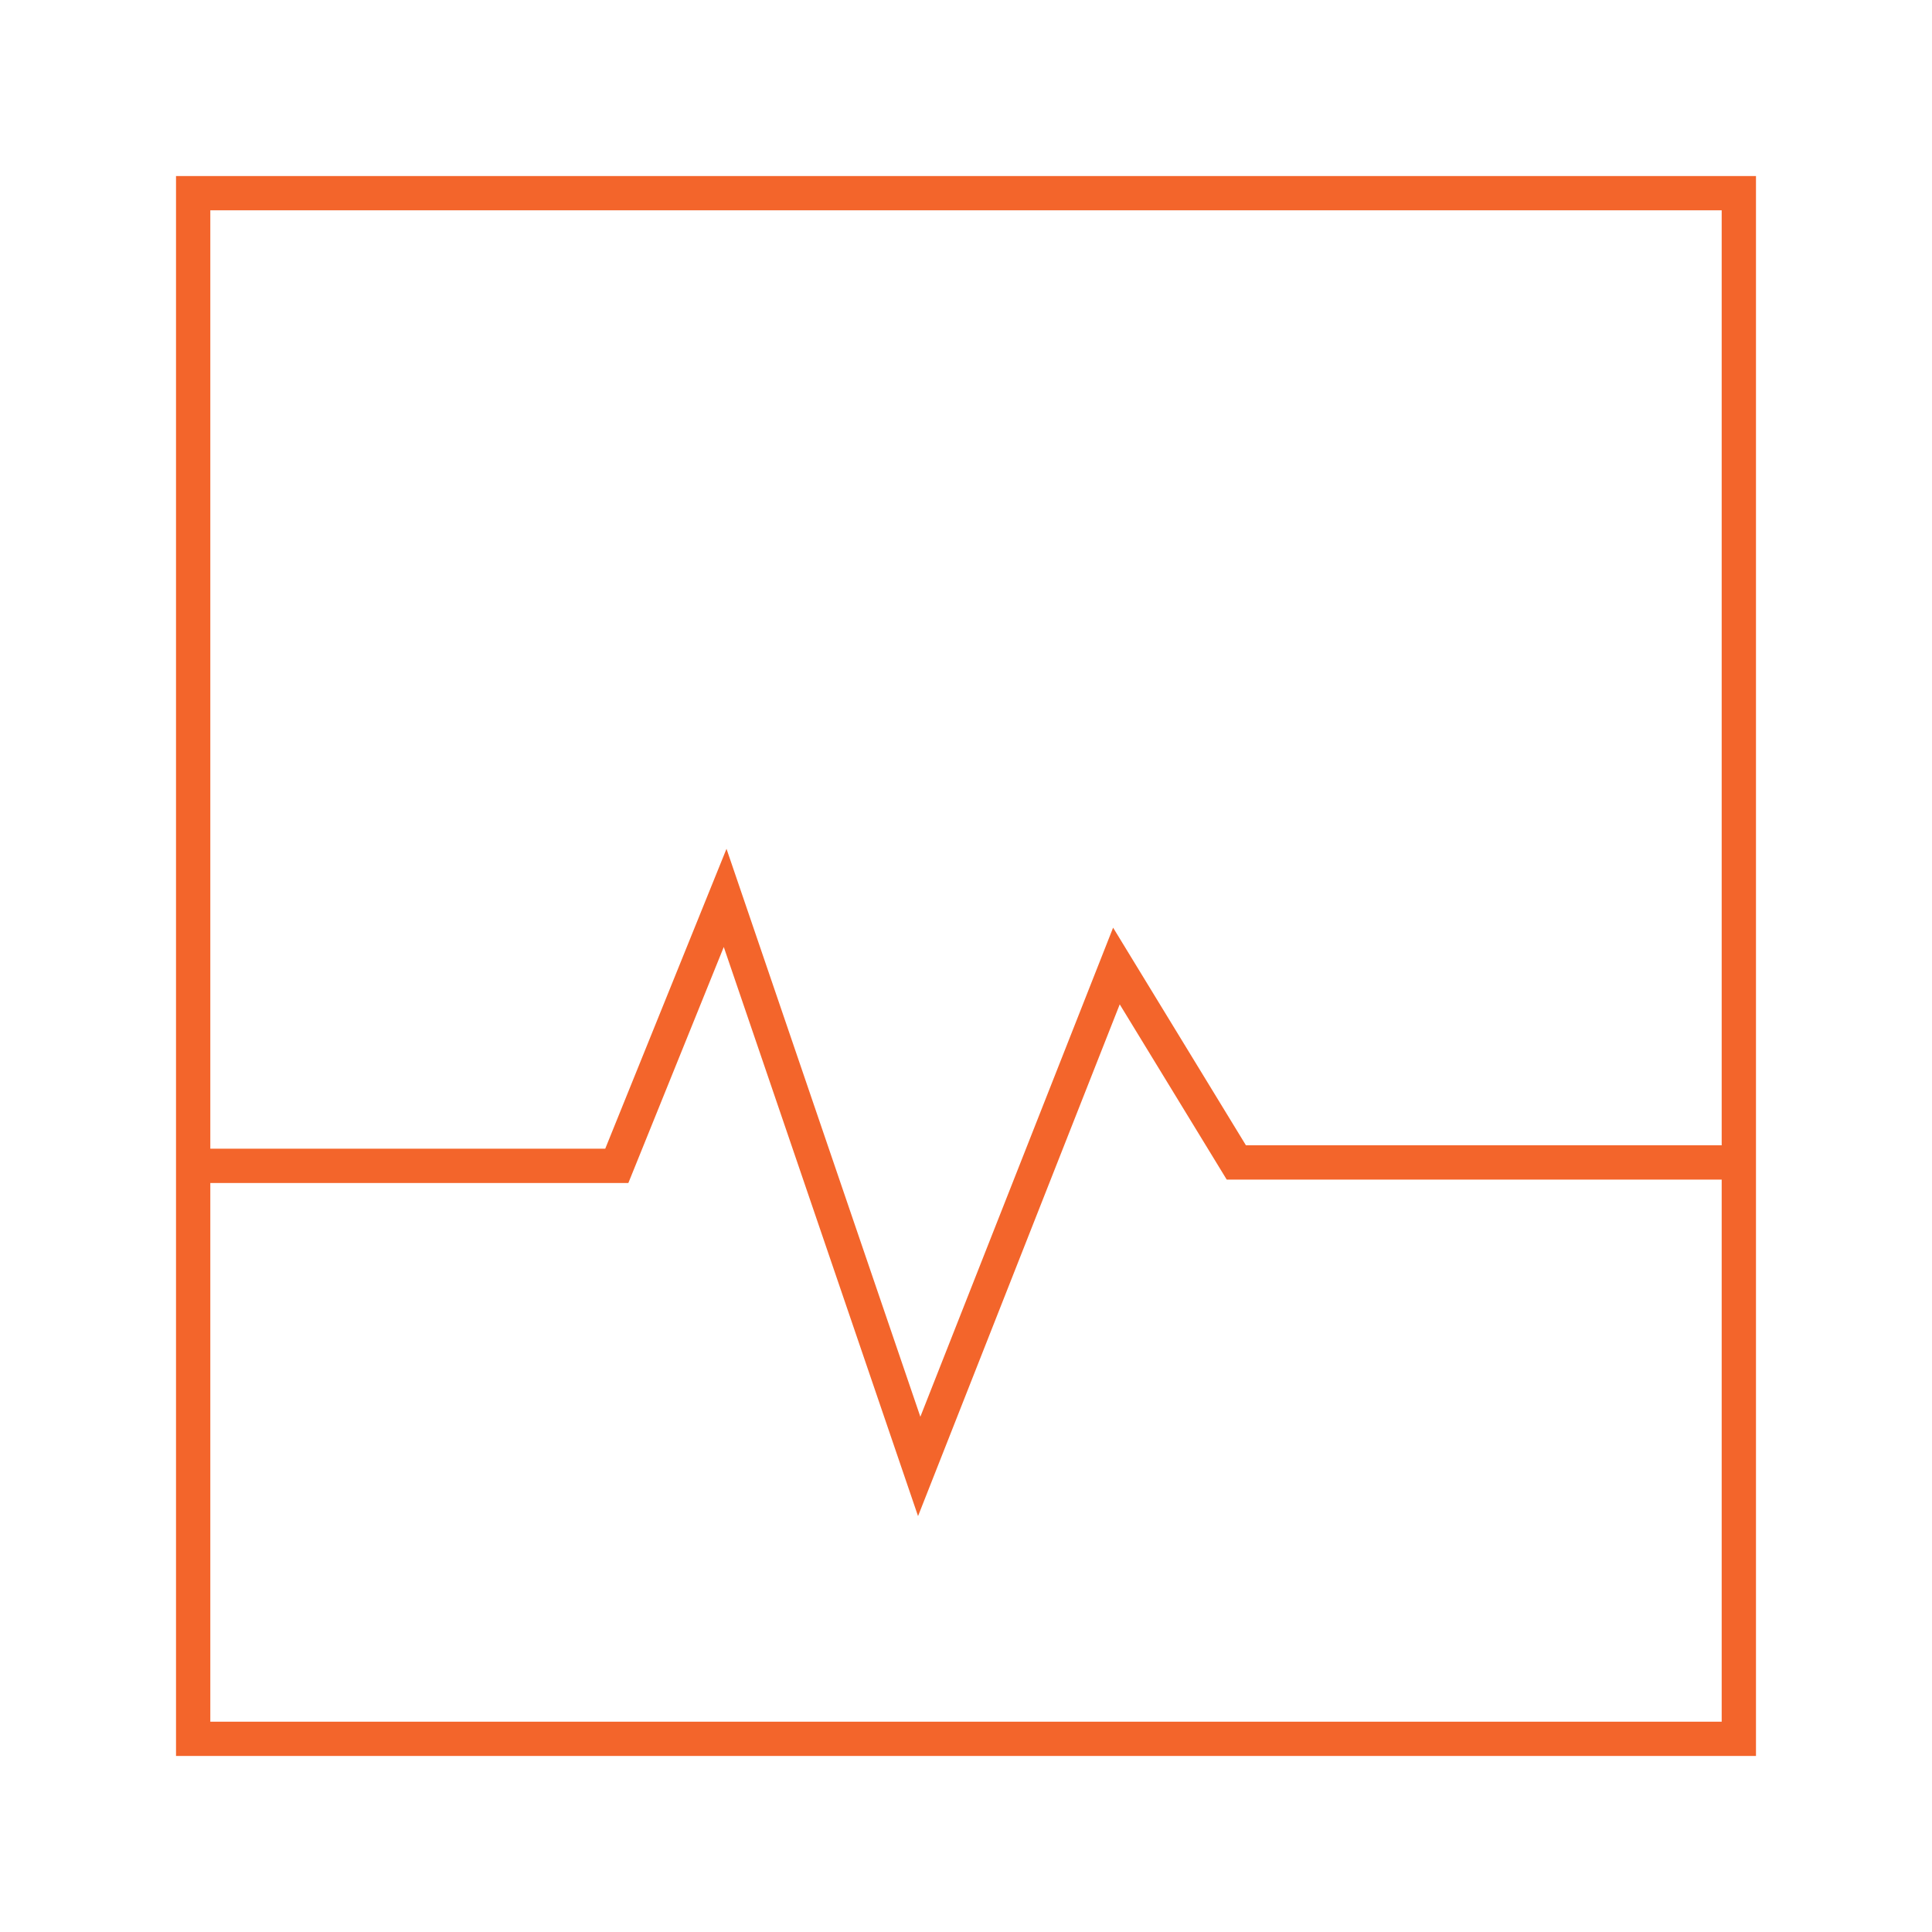
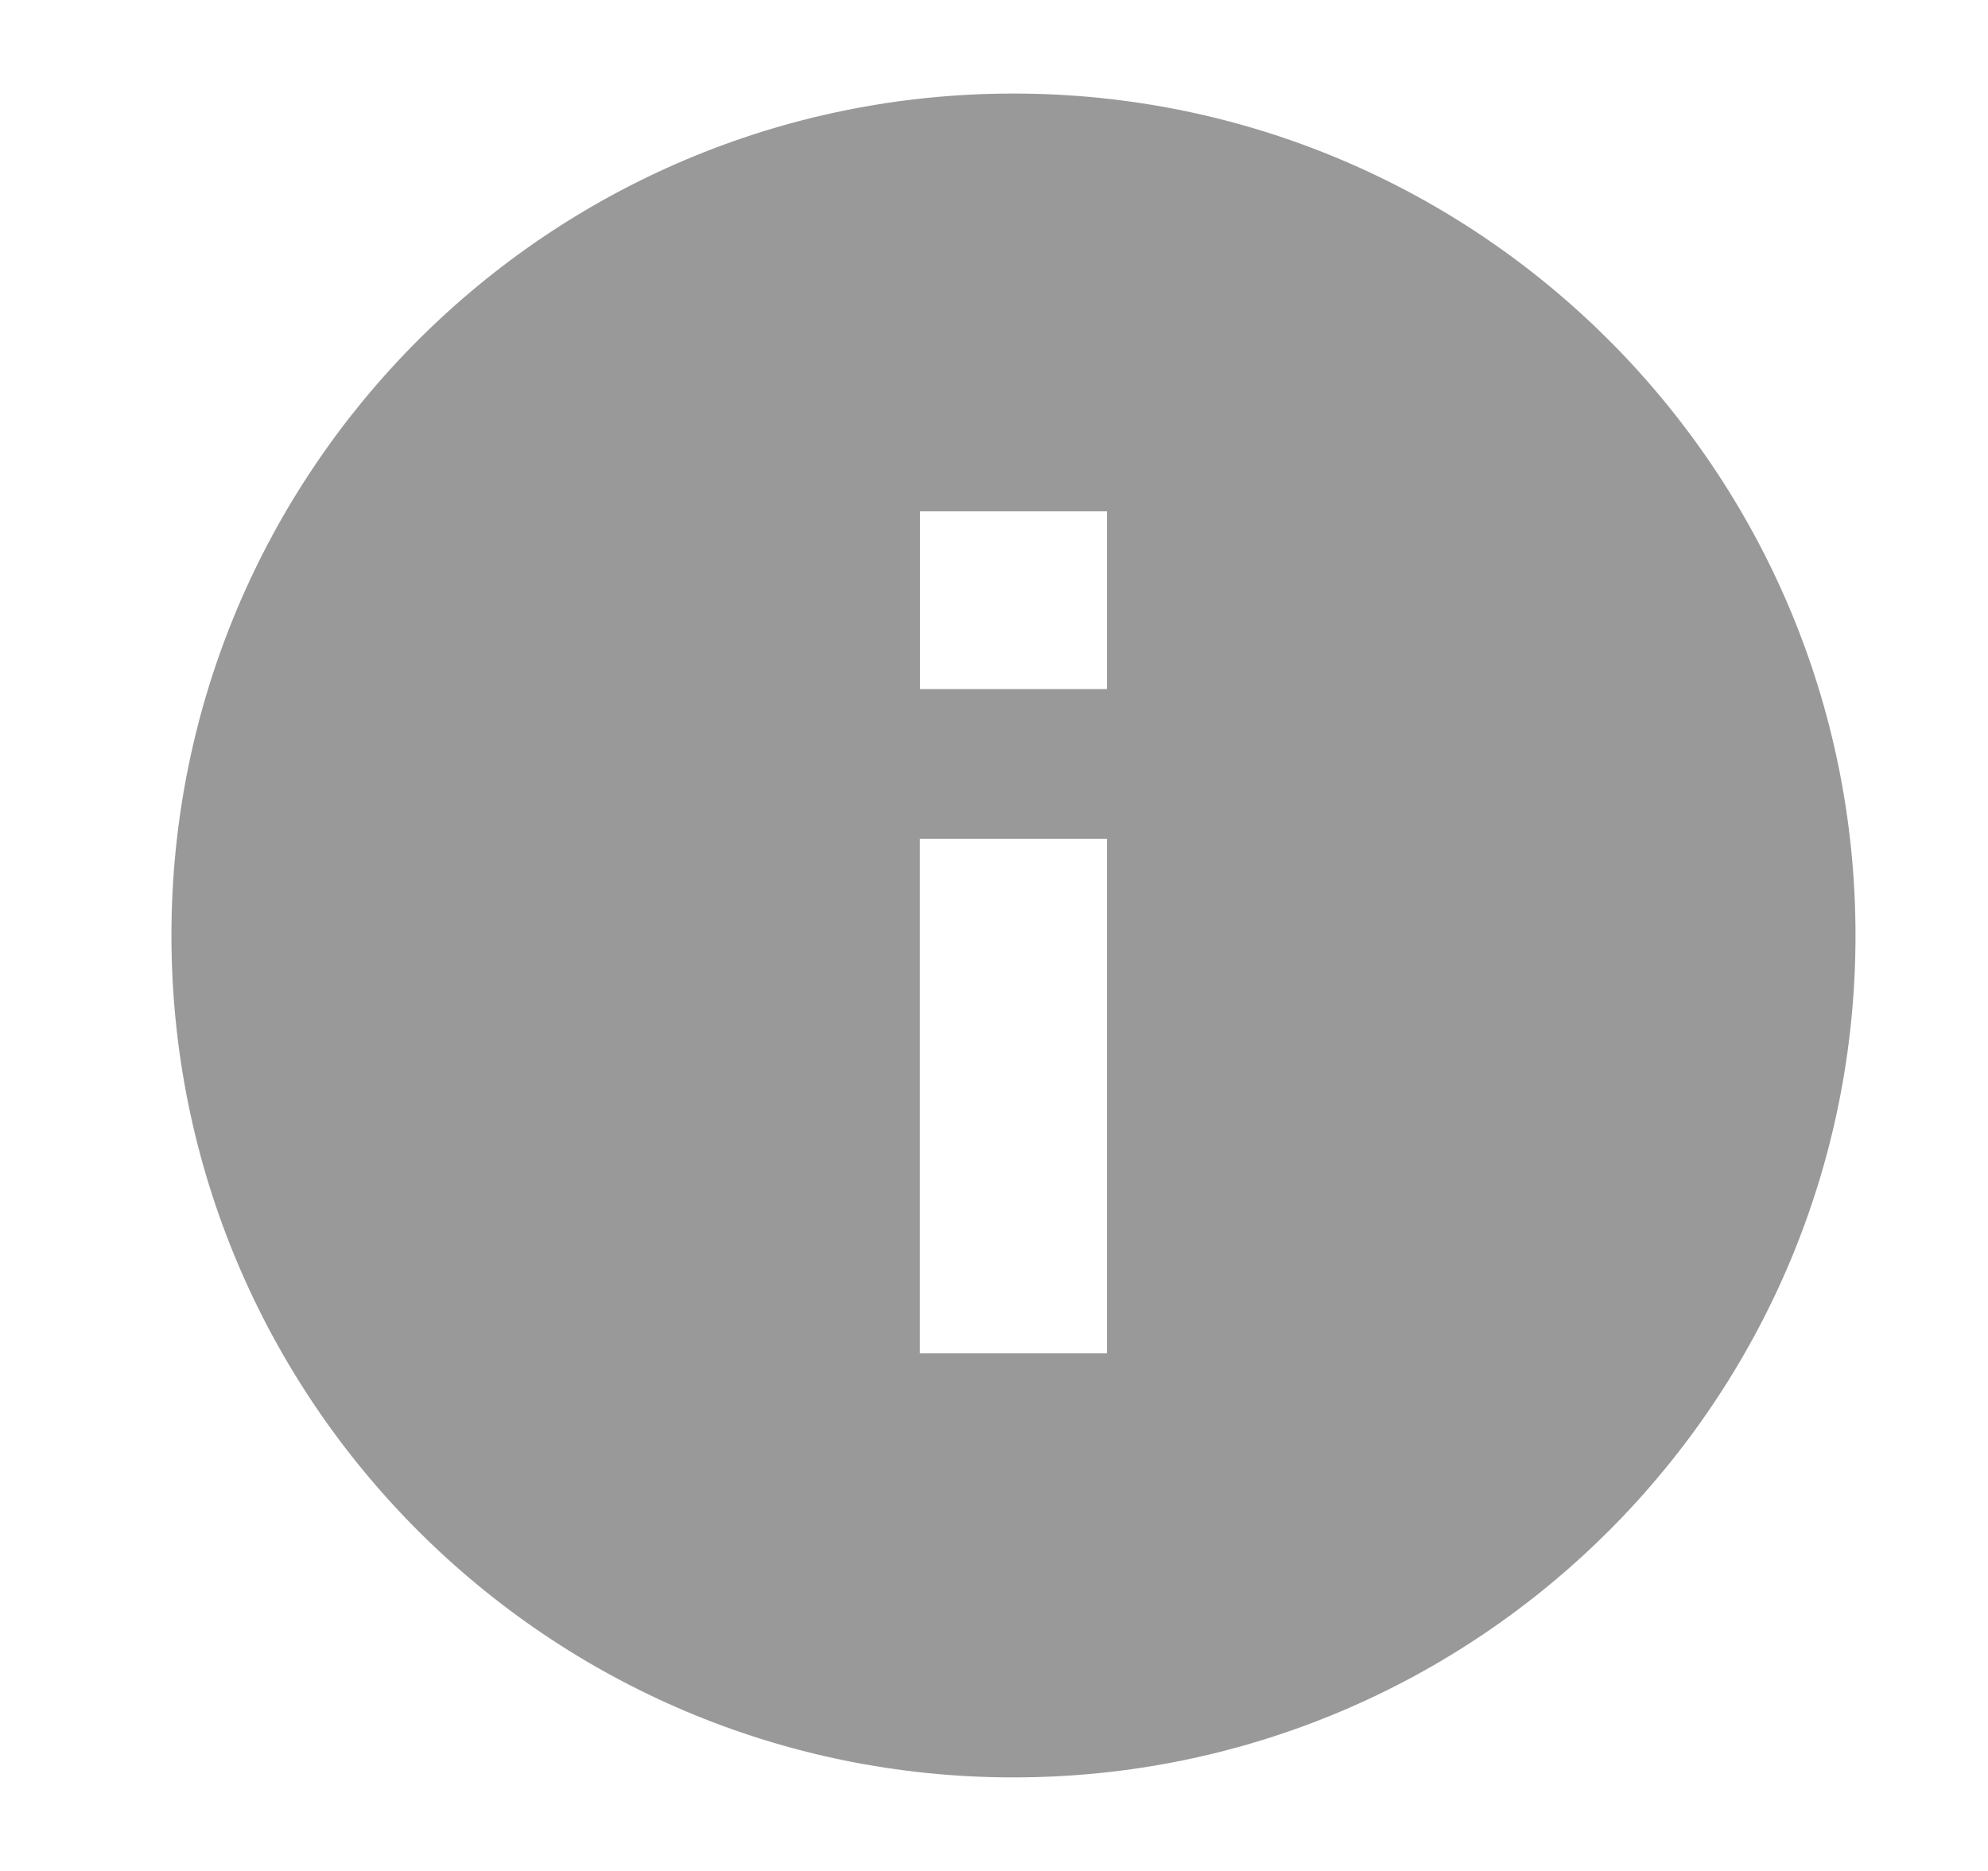
- <svg xmlns="http://www.w3.org/2000/svg" width="56" height="56" viewBox="0 0 56 56" fill="none">
-   <path fill-rule="evenodd" clip-rule="evenodd" d="M5.102 5.102H50.898V50.898H5.102V5.102ZM6.096 6.096V33.296H17.543L21.058 24.603L26.677 41.065L32.264 26.889L36.114 33.197H49.904V6.096H6.096ZM49.904 34.191H35.557L32.456 29.112L26.61 43.945L20.979 27.449L18.213 34.29H6.096V49.904H49.904V34.191Z" fill="#F3652B" />
+ <svg xmlns="http://www.w3.org/2000/svg" width="17" height="16" viewBox="0 0 17 16" fill="none">
+   <path fill-rule="evenodd" clip-rule="evenodd" d="M15.867 8C15.867 11.977 12.643 15.2 8.666 15.2C4.69 15.2 1.466 11.977 1.466 8C1.466 4.023 4.69 0.8 8.666 0.8C12.643 0.8 15.867 4.023 15.867 8ZM7.866 7.173V11.573H9.466V7.173H8.666V5.893H9.466V4.373H7.867V5.893H8.666V7.173H7.866Z" fill="#999999" />
</svg>
